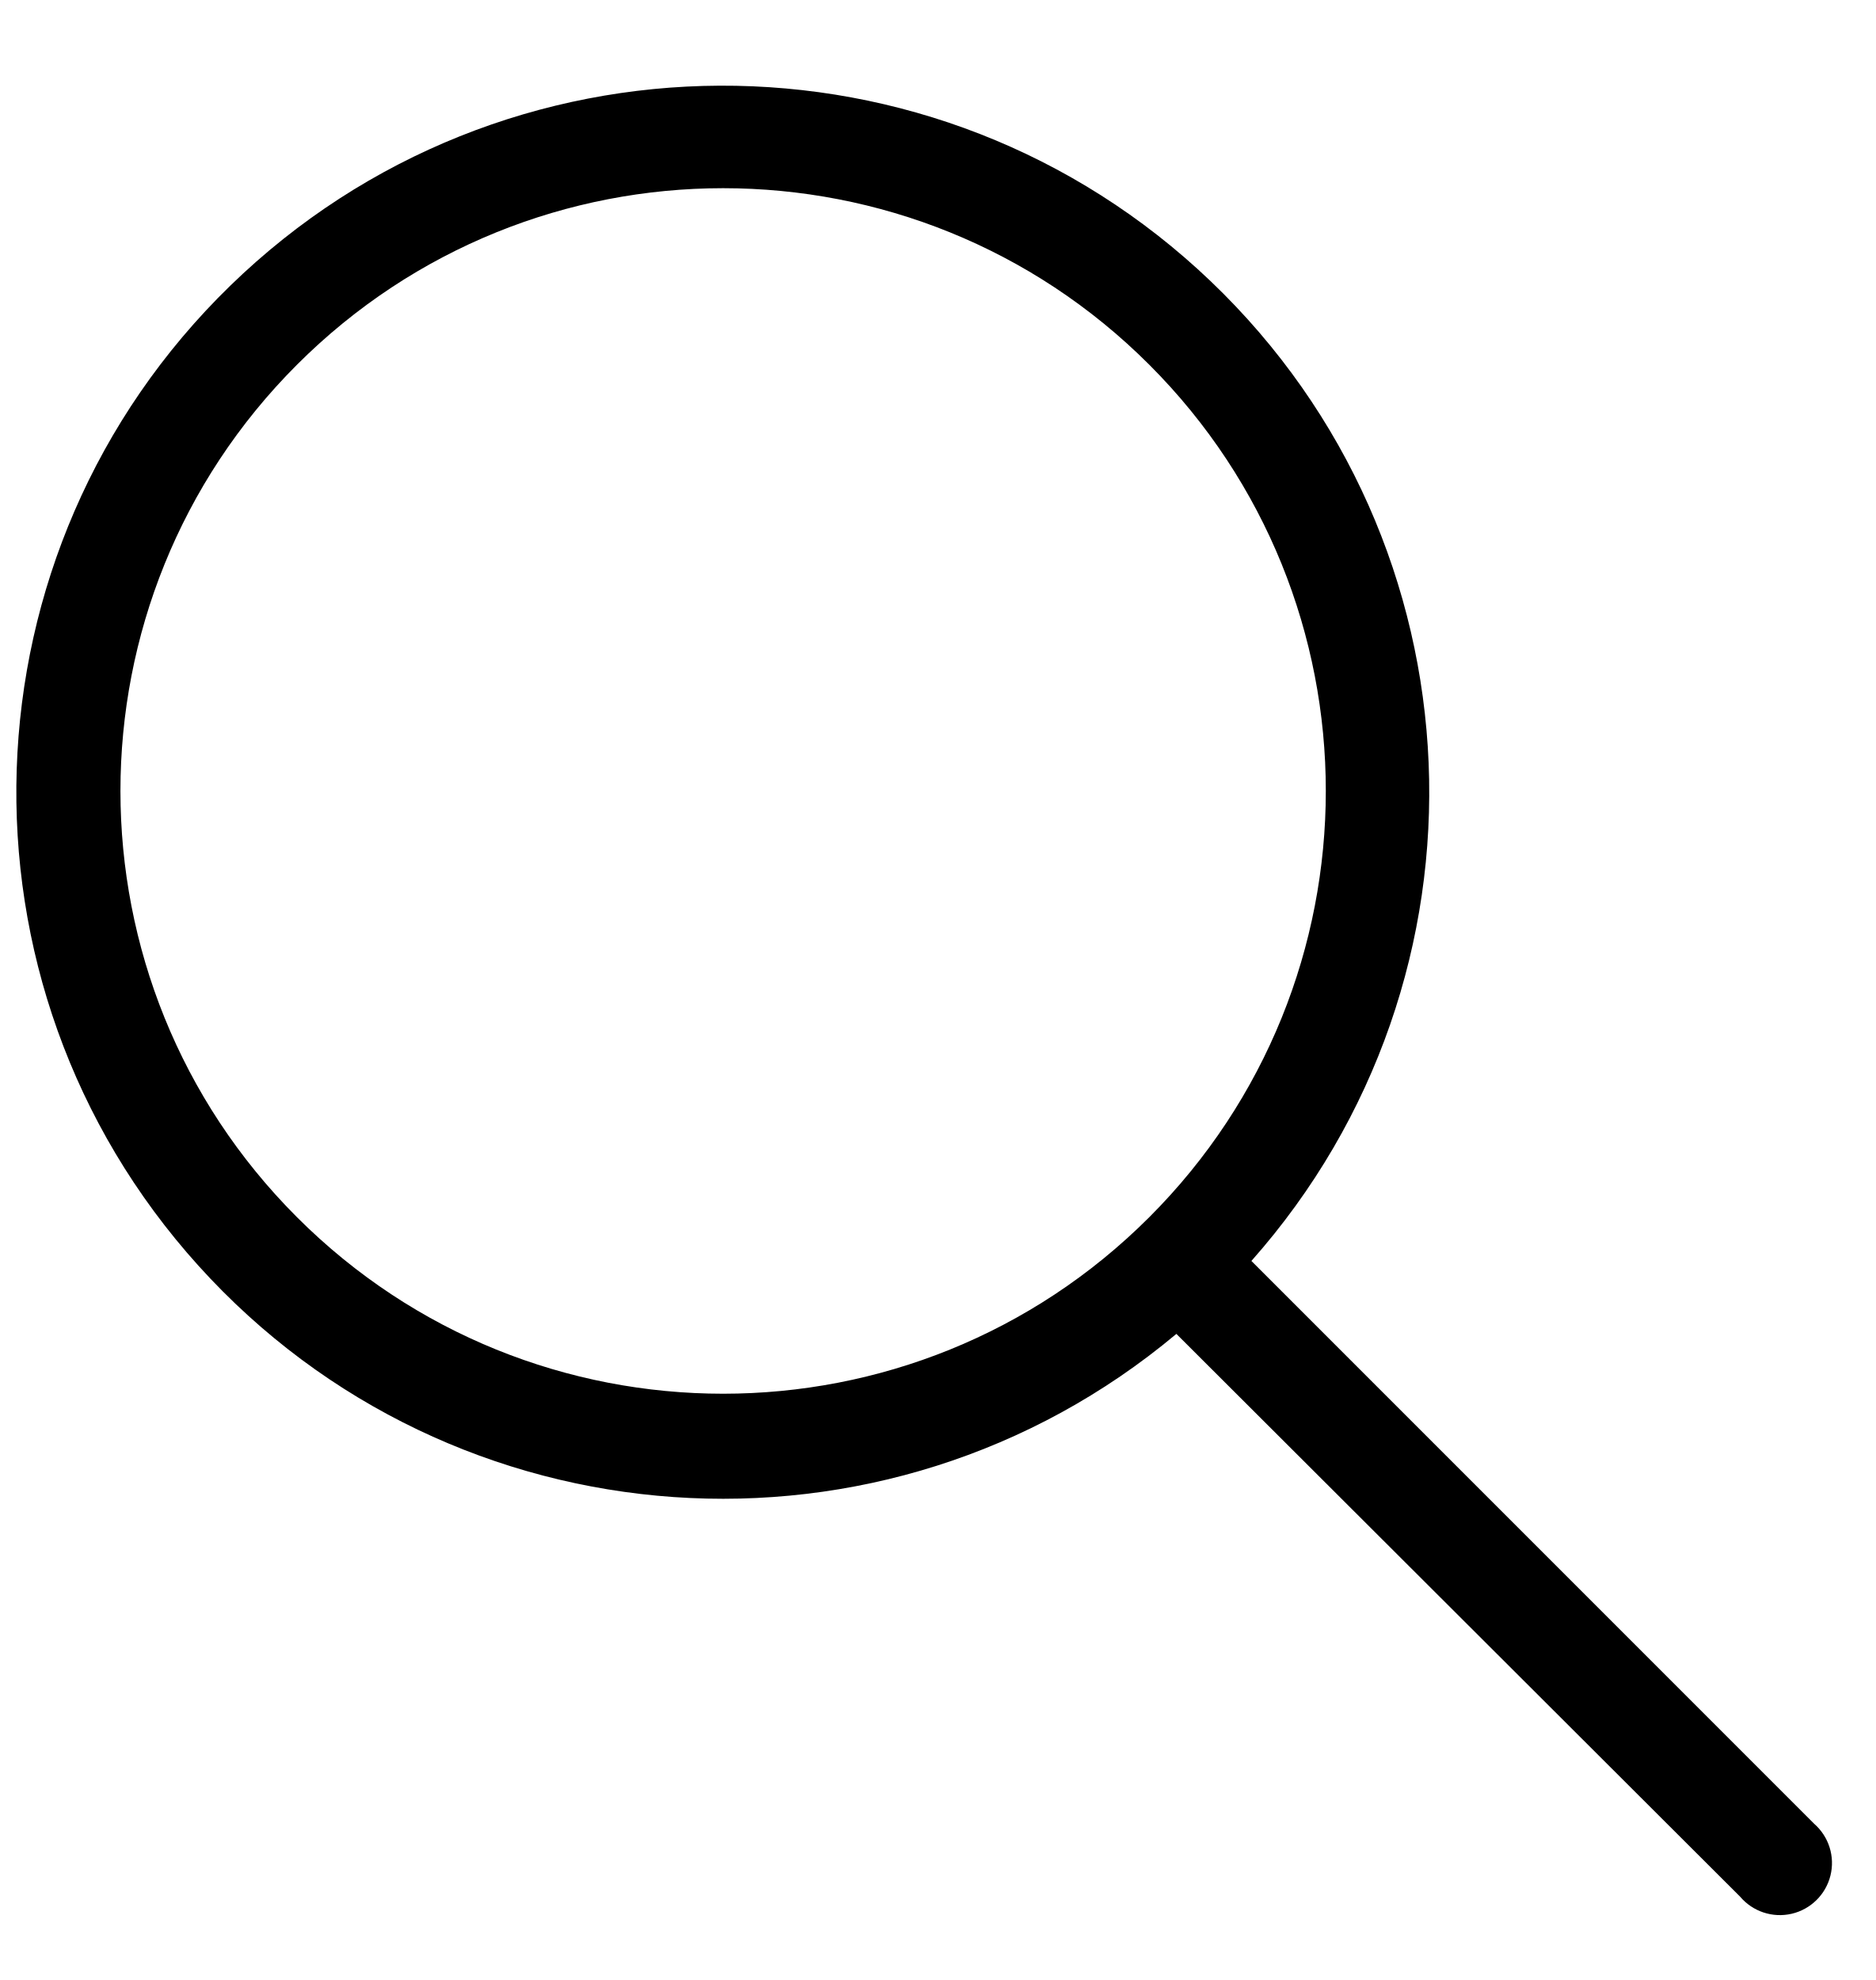
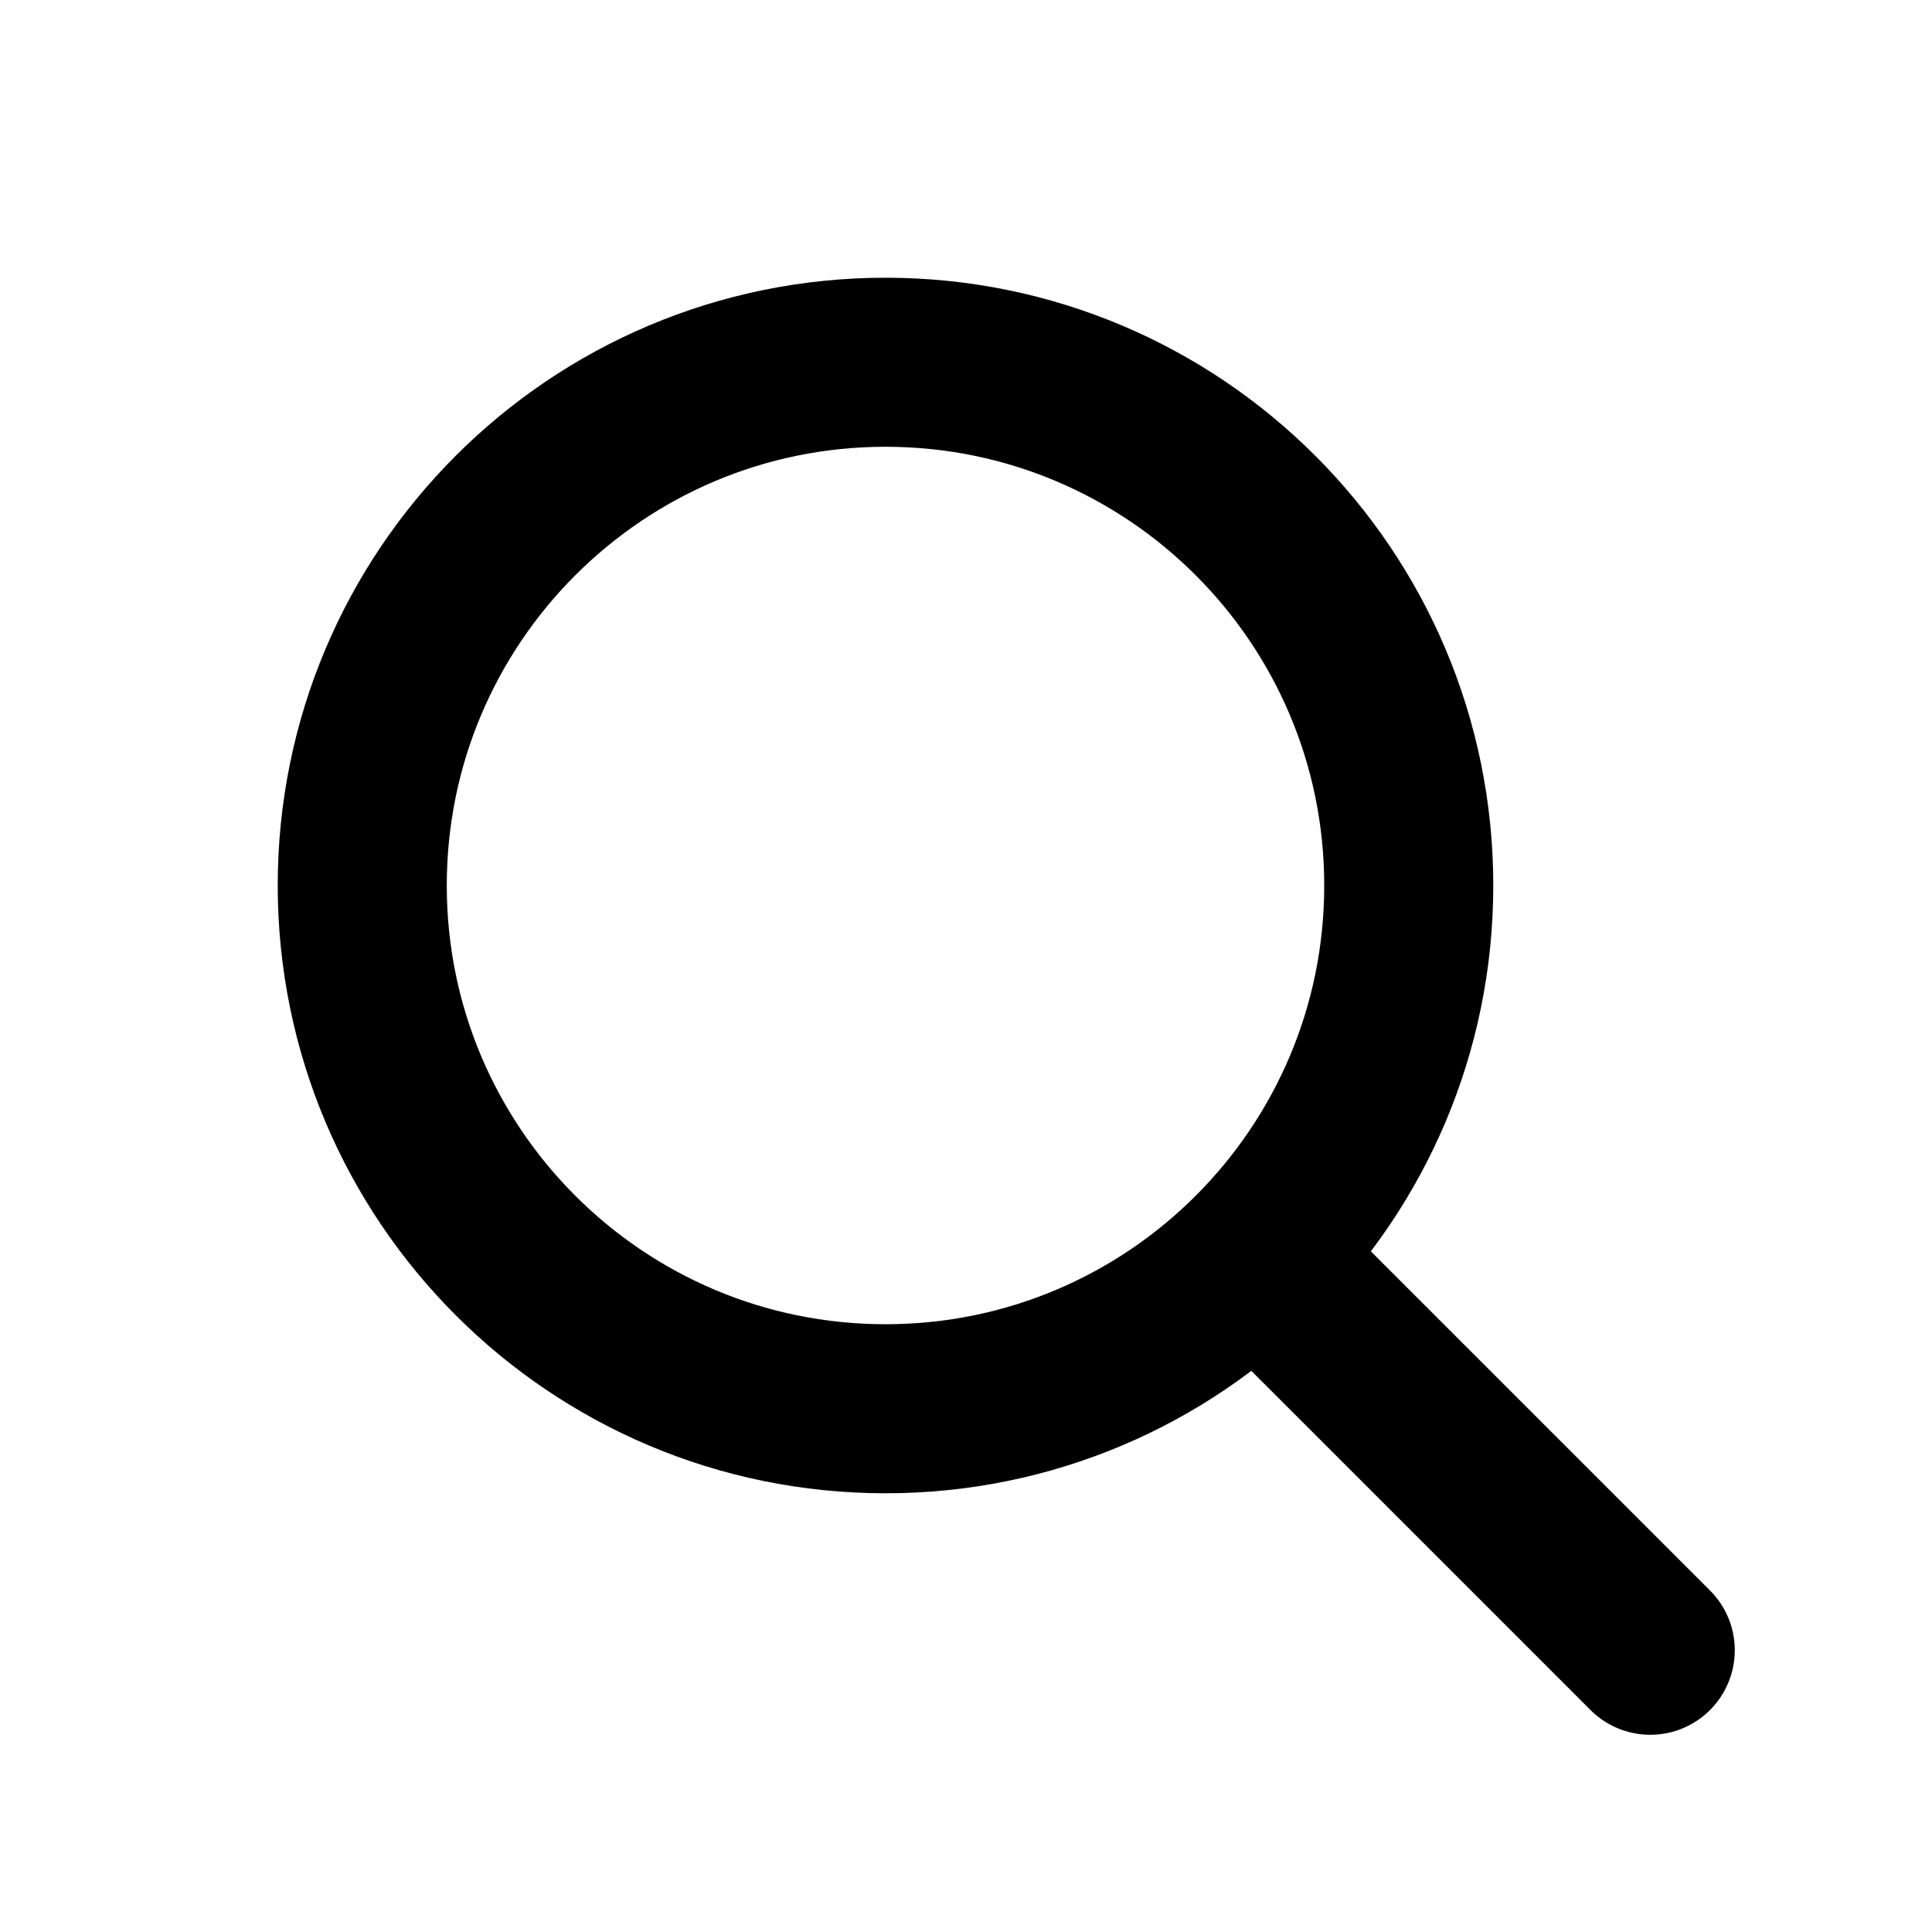
- <svg fill="none" class="icon icon-search" viewBox="0 0 18 19">
-   <path fill="currentColor" fill-rule="evenodd" d="M11.03 11.68A5.784 5.784 0 1 1 2.85 3.5a5.784 5.784 0 0 1 8.18 8.18m.26 1.12a6.78 6.78 0 1 1 .72-.7l5.4 5.4a.5.5 0 1 1-.71.7z" clip-rule="evenodd" />
+ <svg xmlns="http://www.w3.org/2000/svg" class="icon icon-search" viewBox="0 0 24 24" fill="none" stroke="currentColor" stroke-width="2.1" stroke-linecap="round">
+   <circle cx="11" cy="11" r="6.5" />
+   <path d="m16 16 4.5 4.5" />
</svg>
